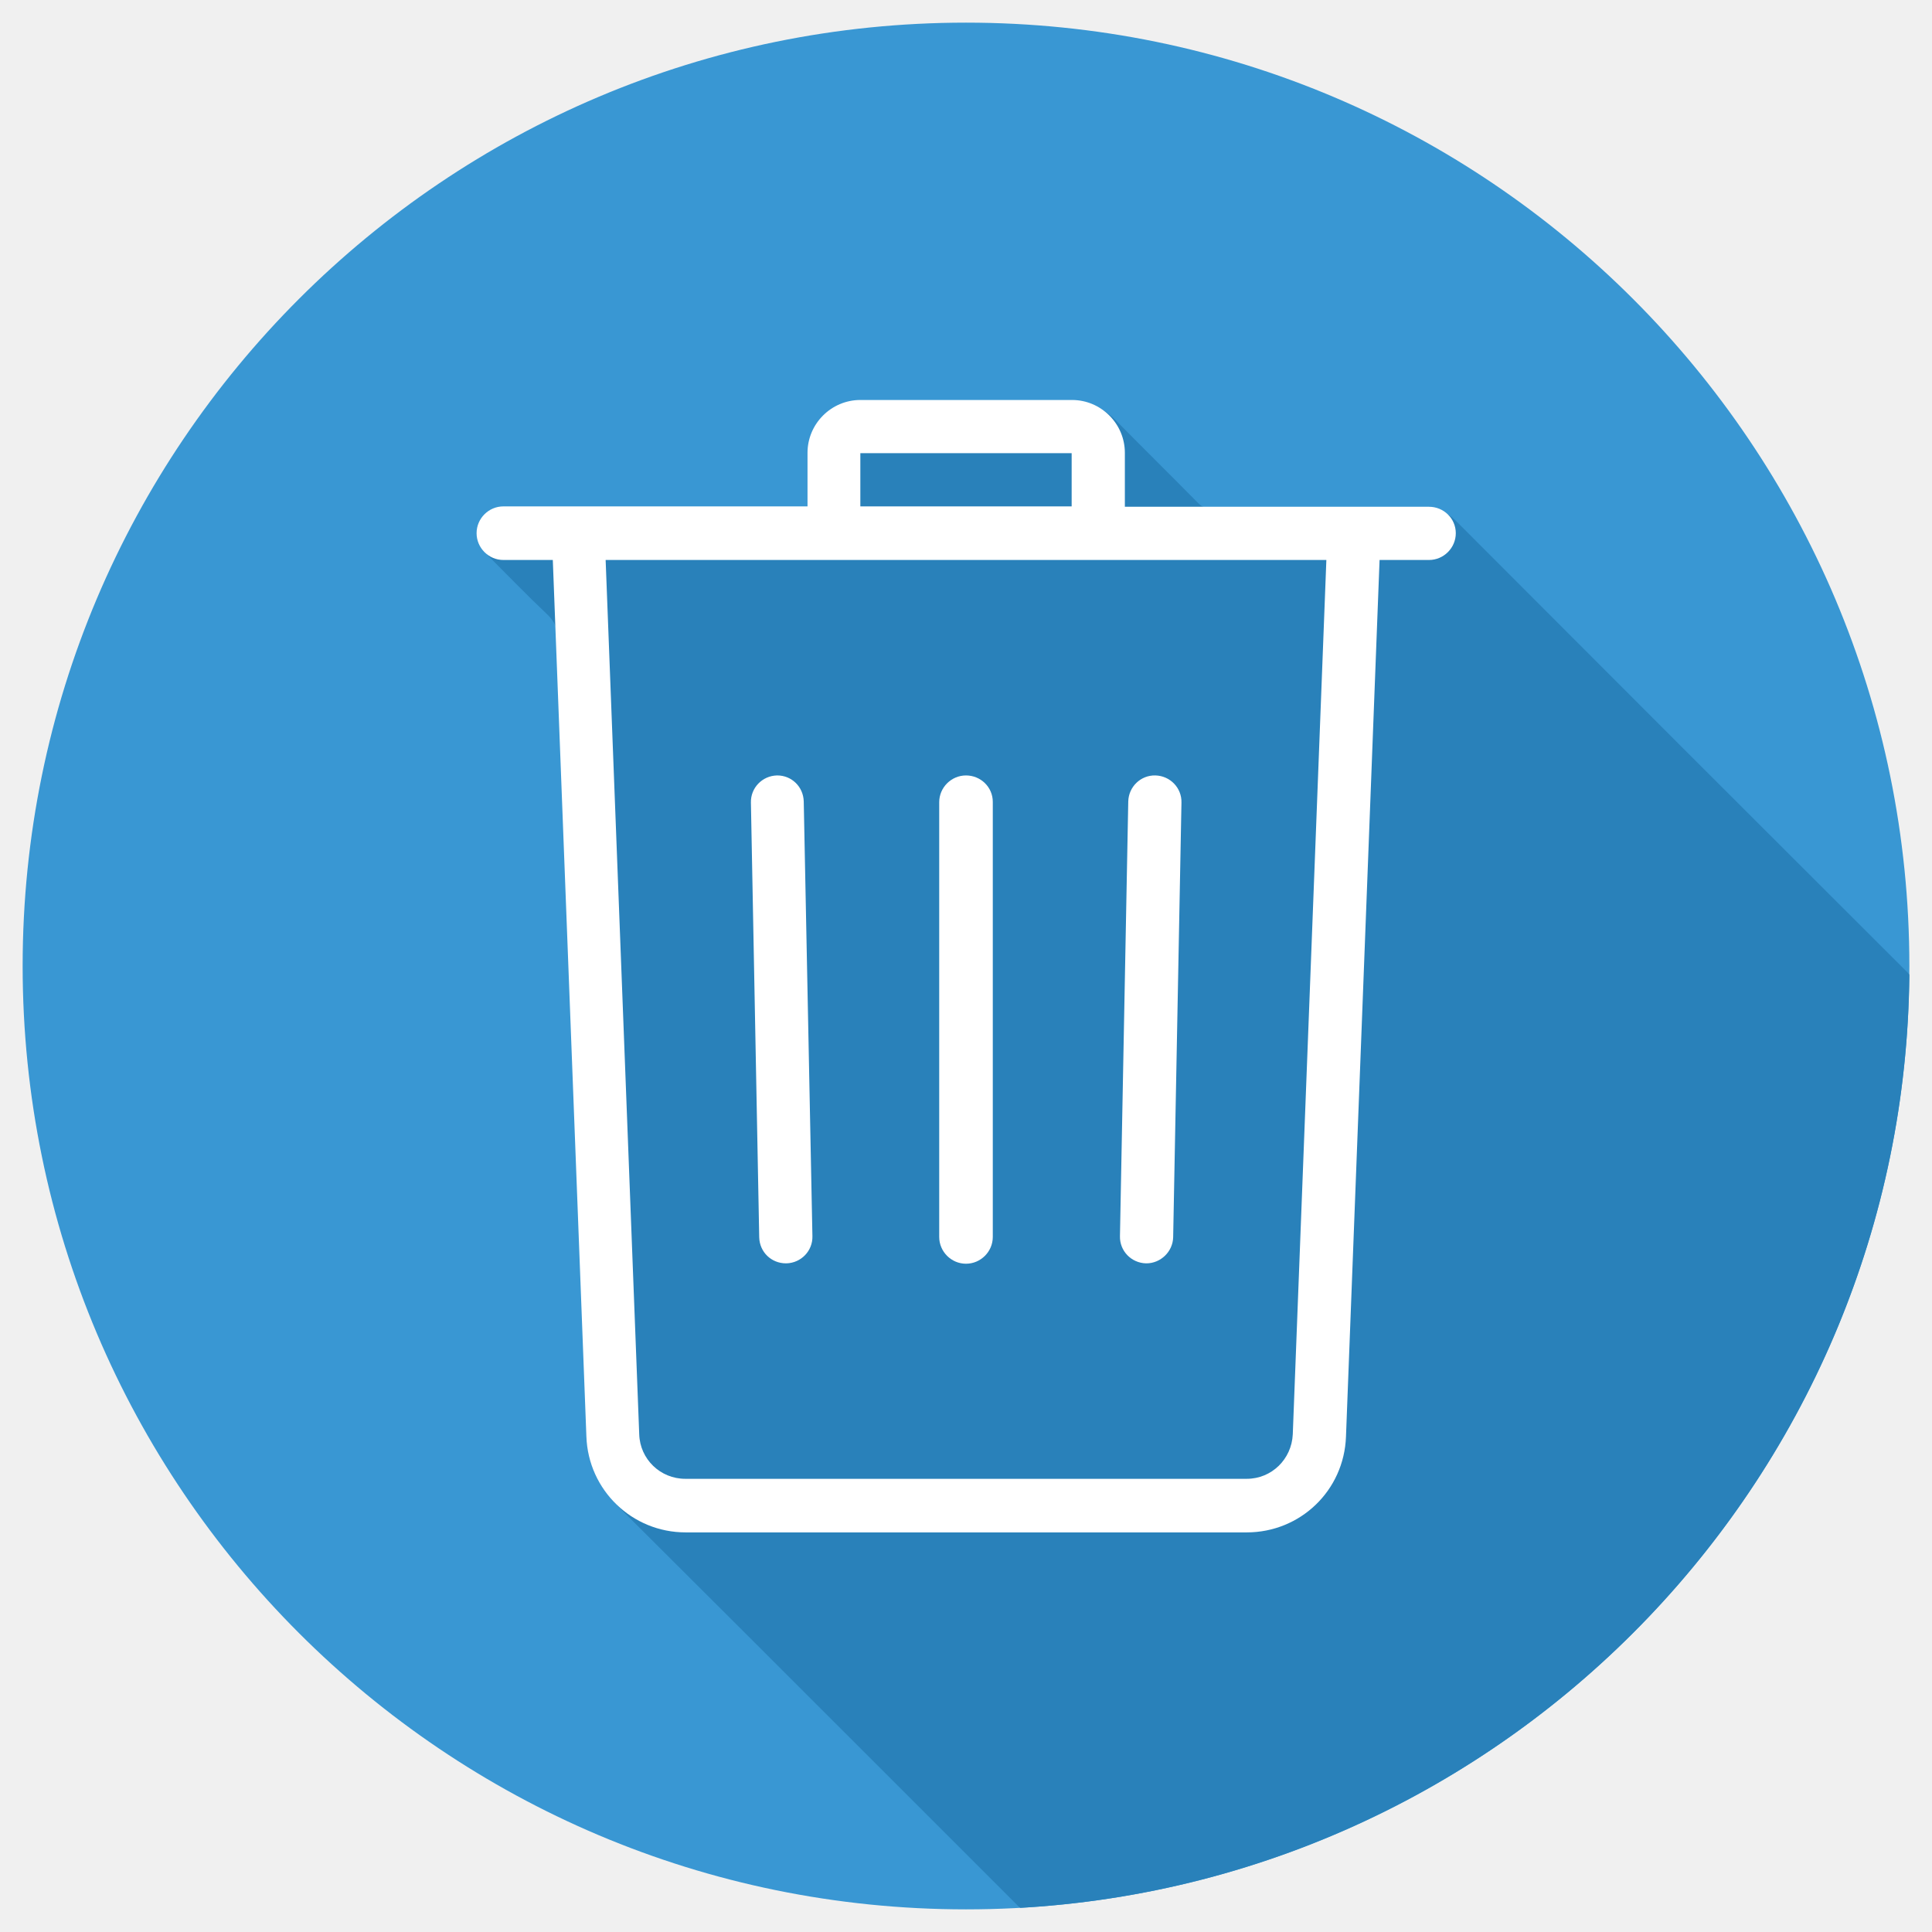
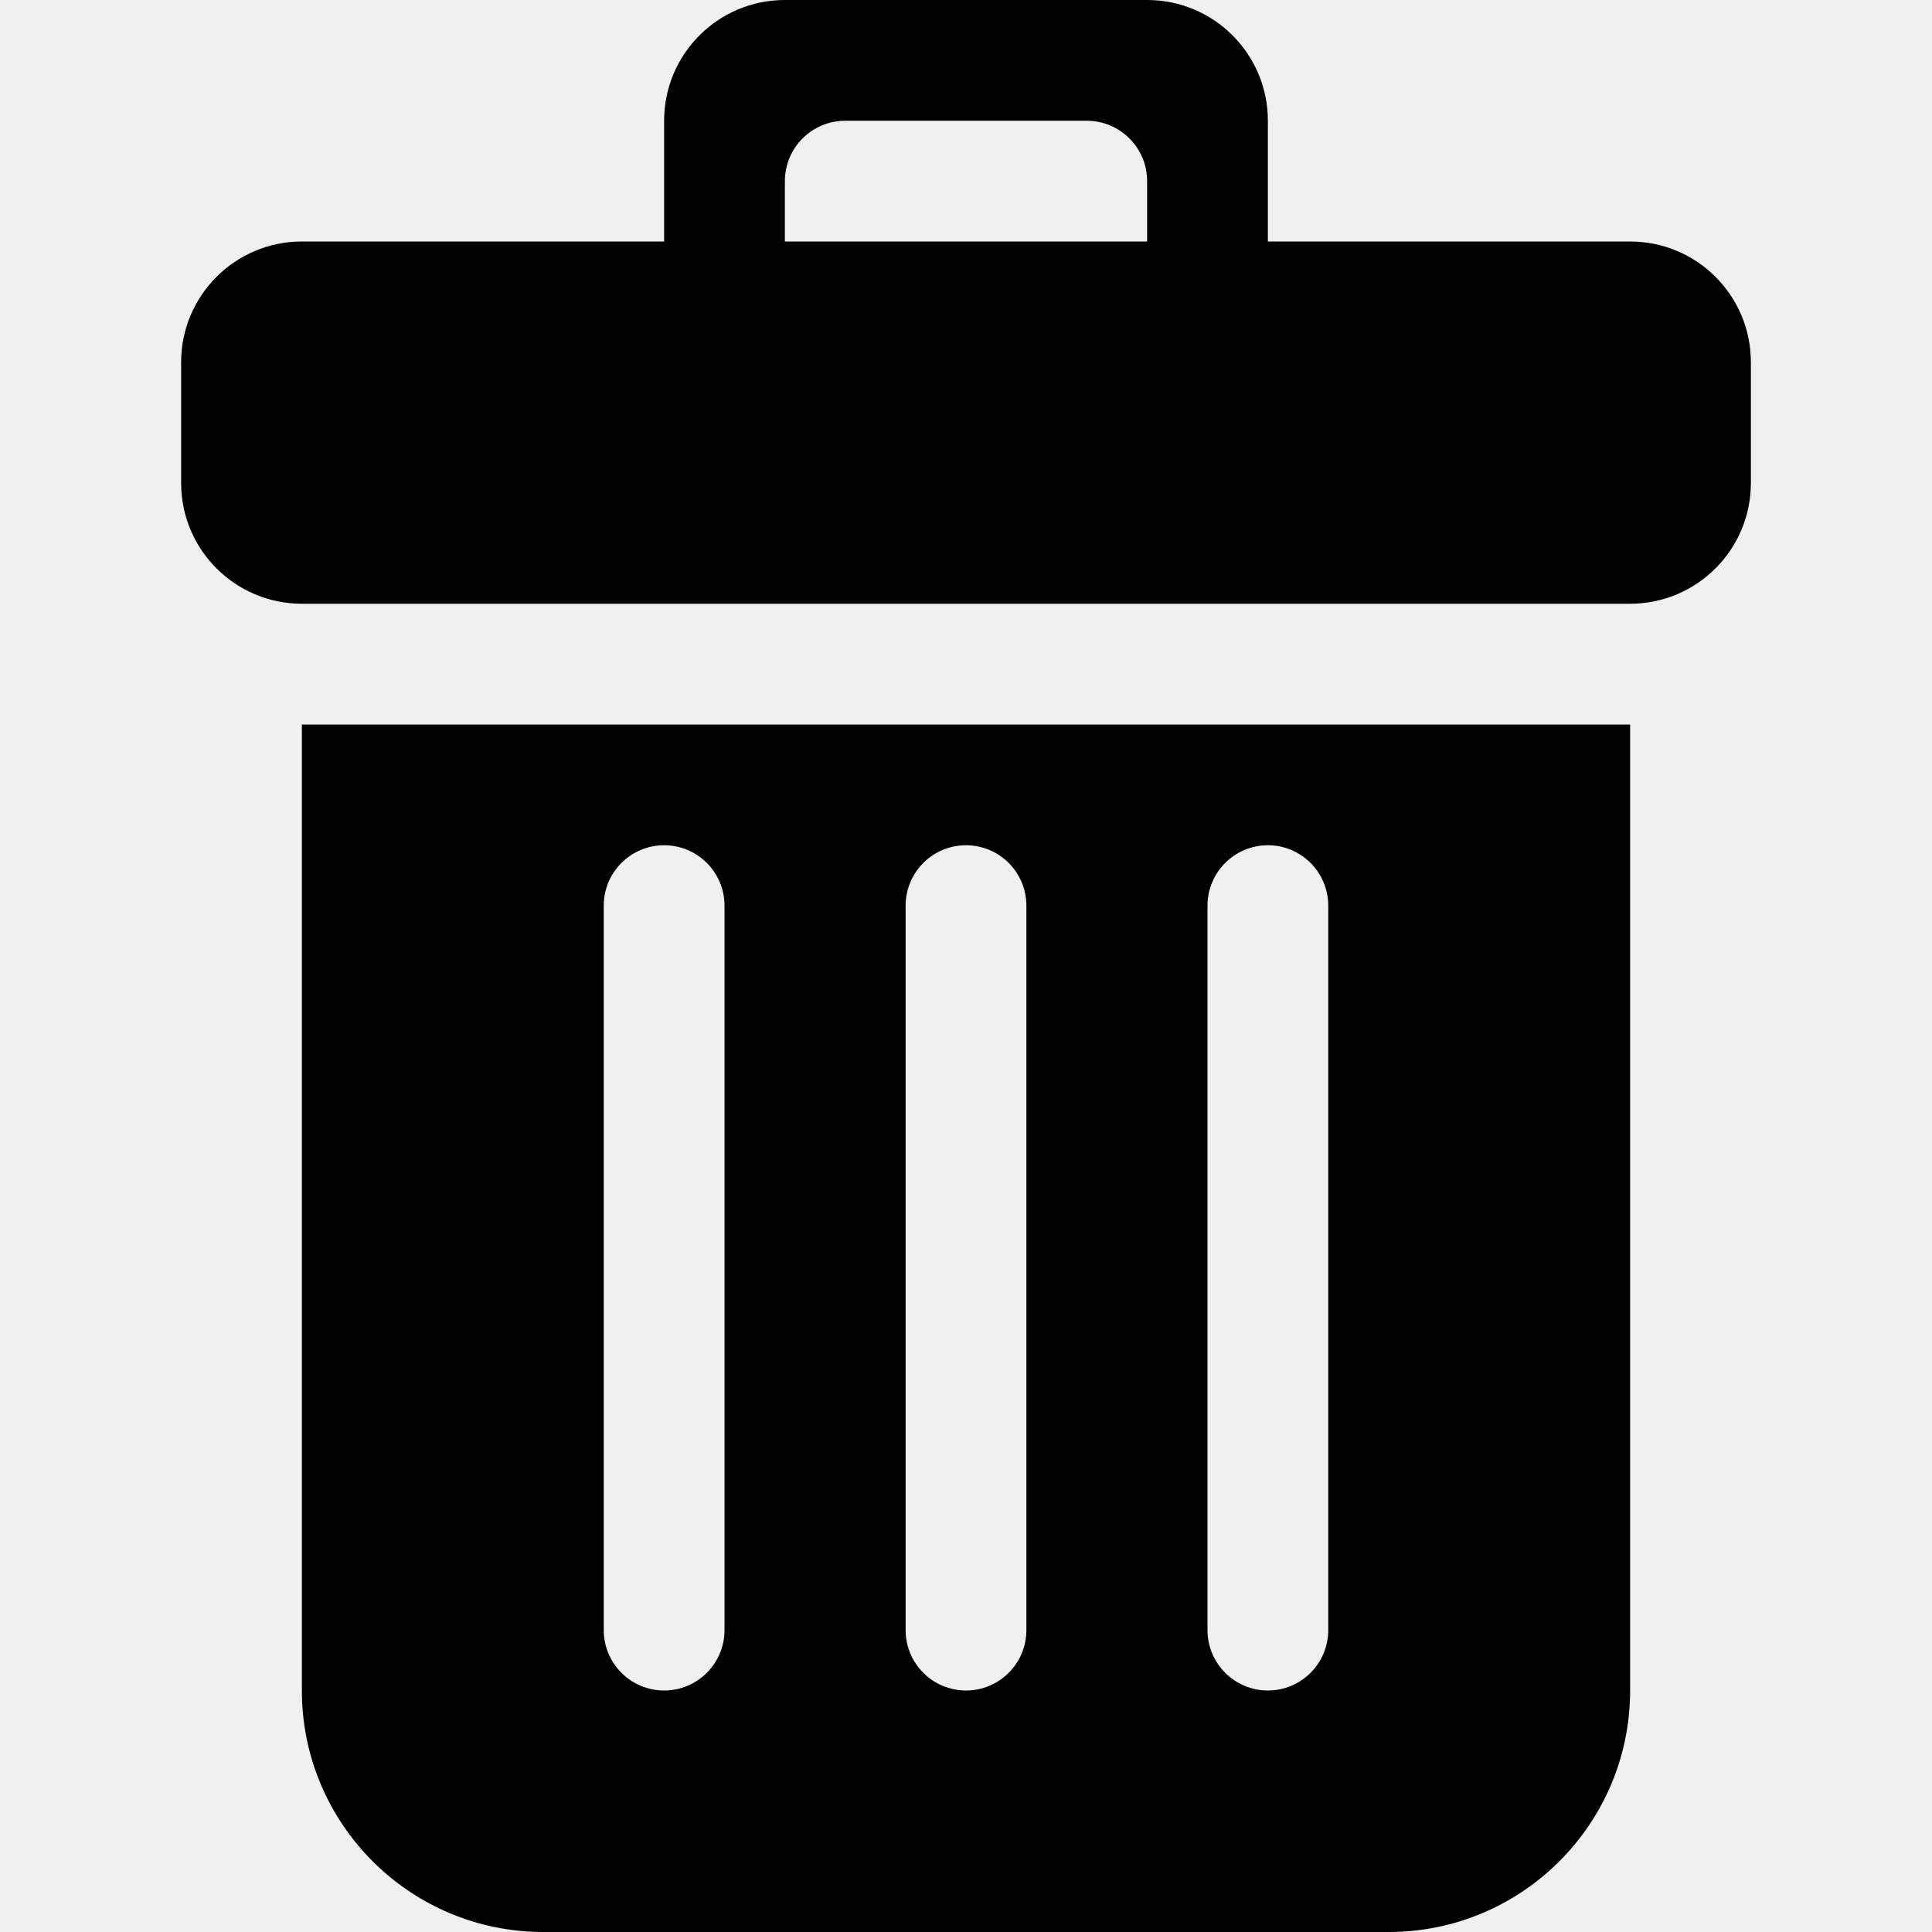
- <svg xmlns="http://www.w3.org/2000/svg" id="katman_1" style="enable-background:new 0 0 512 512;" version="1.1" viewBox="0 0 512 512" xml:space="preserve">
-   <style type="text/css">
- 	.st0{fill:#3997D3;}
- 	.st1{fill:#2981BA;}
- 	.st2{fill:#FFFFFF;}
- </style>
+ <svg xmlns="http://www.w3.org/2000/svg" version="1.1" id="Capa_1" x="0px" y="0px" width="753.23px" height="753.23px" viewBox="0 0 753.23 753.23" style="enable-background:new 0 0 753.23 753.23;" xml:space="preserve">
  <g>
-     <g>
-       <circle class="st0" cx="256" cy="256" r="250" />
-     </g>
-     <path class="st1" d="M506,258.3c-0.2-0.3-0.4-0.5-0.7-0.8c-39.9-39.8-79.7-79.6-119.5-119.5c-2.3-2.3-4.8-3.3-8.1-3.3   c-18.9,0.1-37.8,0-56.6,0.1c-1.5,0-2.5-0.4-3.6-1.5c-7.2-7.3-14.5-14.5-21.7-21.8c-3.4-3.5-7.4-5.1-12.2-5.1c-9,0.1-18.1,0-27.1,0   c-9,0-17.9,0-26.9,0c-3.7,0-7.1,1-10,3.4c-3.2,2.8-4.9,6.3-4.9,10.5c0,4.6,0,9.3,0,14.3c-1.3,0-2.2,0-3.1,0c-25.1,0-50.2,0-75.4,0   c-0.8,0-1.6,0-2.4,0c-3.4,0.3-6,2.5-6.7,5.6c-0.6,2.7,0.3,5,2.2,7c5.2,5.2,10.3,10.5,15.7,15.6c2,1.9,2.9,3.9,2.9,6.7   c0.6,17.1,1.3,34.2,1.9,51.3c0.4,11,0.8,22.1,1.2,33.1c0.6,15.3,1.2,30.5,1.8,45.8c0.4,9.7,0.7,19.5,1.1,29.3   c0.6,16,1.2,32,1.9,47.9c0.1,2.8,0.2,5.6,0.7,8.4c1,6.1,4.3,10.9,8.6,15.2c21.4,21.3,42.8,42.7,64.2,64.1   c13.4,13.4,26.8,26.8,40.2,40.2c0.3,0.3,0.6,0.6,0.9,0.8C401,498.1,504.8,390.5,506,258.3z" />
-     <g>
-       <path class="st2" d="M378.7,134.3h-80.6V120c0-7.7-6.3-14-14-14h-56.1c-7.7,0-14,6.3-14,14v14.2h-80.6c-3.9,0-7.1,3.2-7.1,7.1    c0,3.9,3.2,7.1,7.1,7.1h13.1l8.9,232.3c0.5,14.2,12.1,25.4,26.3,25.4h148.7c14.2,0,25.8-11.1,26.3-25.4l8.9-232.3h13.1    c3.9,0,7.1-3.2,7.1-7.1C385.8,137.4,382.6,134.3,378.7,134.3z M228,120.1H284v14.1H228V120.1z M342.6,380.1    c-0.3,6.6-5.6,11.8-12.2,11.8H181.6c-6.6,0-12-5.2-12.2-11.8l-8.9-231.7h191L342.6,380.1z" />
-       <path class="st2" d="M206,205.5c0,0-0.1,0-0.1,0c-3.9,0.1-7,3.3-6.9,7.2l2.2,115.2c0.1,3.9,3.2,6.9,7.1,6.9c0,0,0.1,0,0.1,0    c3.9-0.1,7-3.3,6.9-7.2L213,212.4C212.9,208.5,209.8,205.5,206,205.5z" />
-       <path class="st2" d="M256,205.5c-3.9,0-7.1,3.2-7.1,7.1v115.2c0,3.9,3.2,7.1,7.1,7.1c3.9,0,7.1-3.2,7.1-7.1V212.5    C263.1,208.6,259.9,205.5,256,205.5z" />
-       <path class="st2" d="M303.7,334.8c0,0,0.1,0,0.1,0c3.8,0,7-3.1,7.1-6.9l2.2-115.2c0.1-3.9-3-7.1-6.9-7.2c-3.9-0.1-7.1,3-7.2,6.9    l-2.2,115.2C296.7,331.5,299.8,334.7,303.7,334.8z" />
+     <g id="_x34__18_">
+       <g>
+         <path d="M635.538,94.154h-141.23V47.077C494.308,21.067,473.24,0,447.23,0H306c-26.01,0-47.077,21.067-47.077,47.077v47.077     h-141.23c-26.01,0-47.077,21.067-47.077,47.077v47.077c0,25.986,21.067,47.053,47.03,47.077h517.917     c25.986-0.024,47.054-21.091,47.054-47.077V141.23C682.615,115.221,661.548,94.154,635.538,94.154z M447.23,94.154H306V70.615     c0-12.993,10.545-23.539,23.538-23.539h94.154c12.993,0,23.538,10.545,23.538,23.539V94.154z M117.692,659.077     c0,51.996,42.157,94.153,94.154,94.153h329.539c51.996,0,94.153-42.157,94.153-94.153V282.461H117.692V659.077z M470.77,353.077     c0-12.993,10.545-23.539,23.538-23.539s23.538,10.545,23.538,23.539v282.461c0,12.993-10.545,23.539-23.538,23.539     s-23.538-10.546-23.538-23.539V353.077z M353.077,353.077c0-12.993,10.545-23.539,23.539-23.539s23.538,10.545,23.538,23.539     v282.461c0,12.993-10.545,23.539-23.538,23.539s-23.539-10.546-23.539-23.539V353.077z M235.384,353.077     c0-12.993,10.545-23.539,23.539-23.539s23.539,10.545,23.539,23.539v282.461c0,12.993-10.545,23.539-23.539,23.539     s-23.539-10.546-23.539-23.539V353.077z" />
+       </g>
    </g>
  </g>
+   <g>
+ </g>
+   <g>
+ </g>
+   <g>
+ </g>
+   <g>
+ </g>
+   <g>
+ </g>
+   <g>
+ </g>
+   <g>
+ </g>
+   <g>
+ </g>
+   <g>
+ </g>
+   <g>
+ </g>
+   <g>
+ </g>
+   <g>
+ </g>
+   <g>
+ </g>
+   <g>
+ </g>
+   <g>
+ </g>
</svg>
